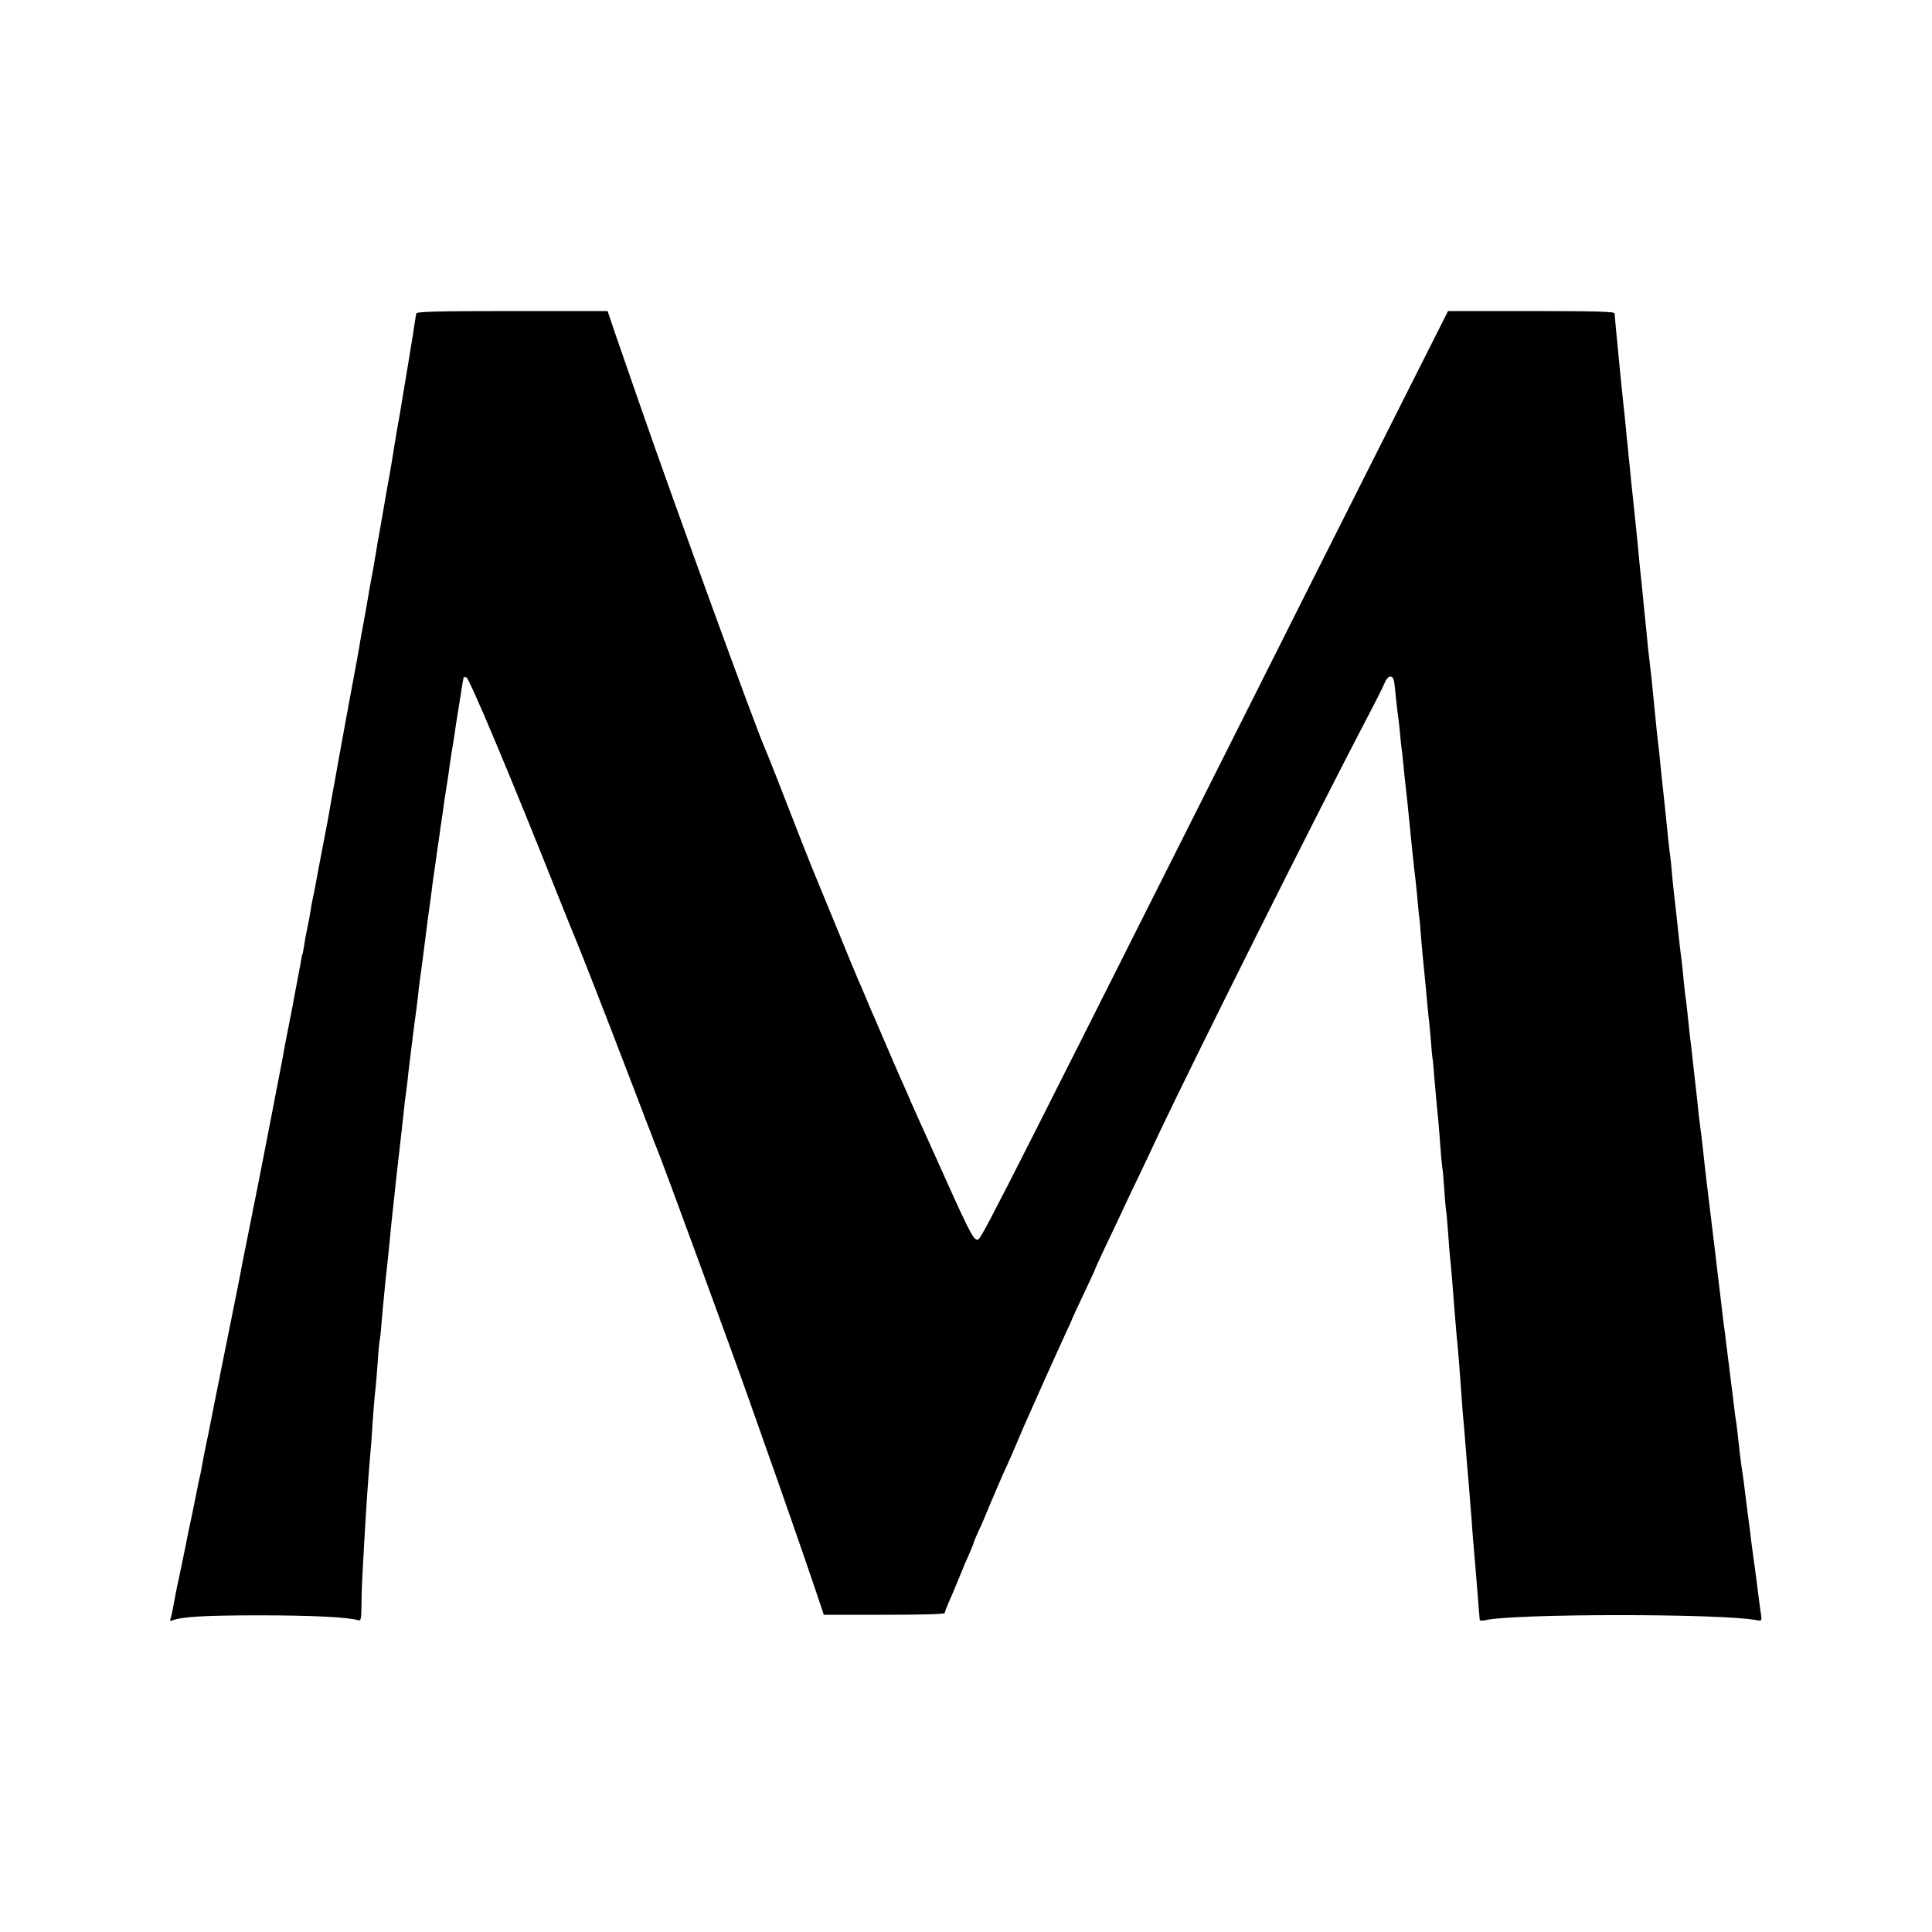
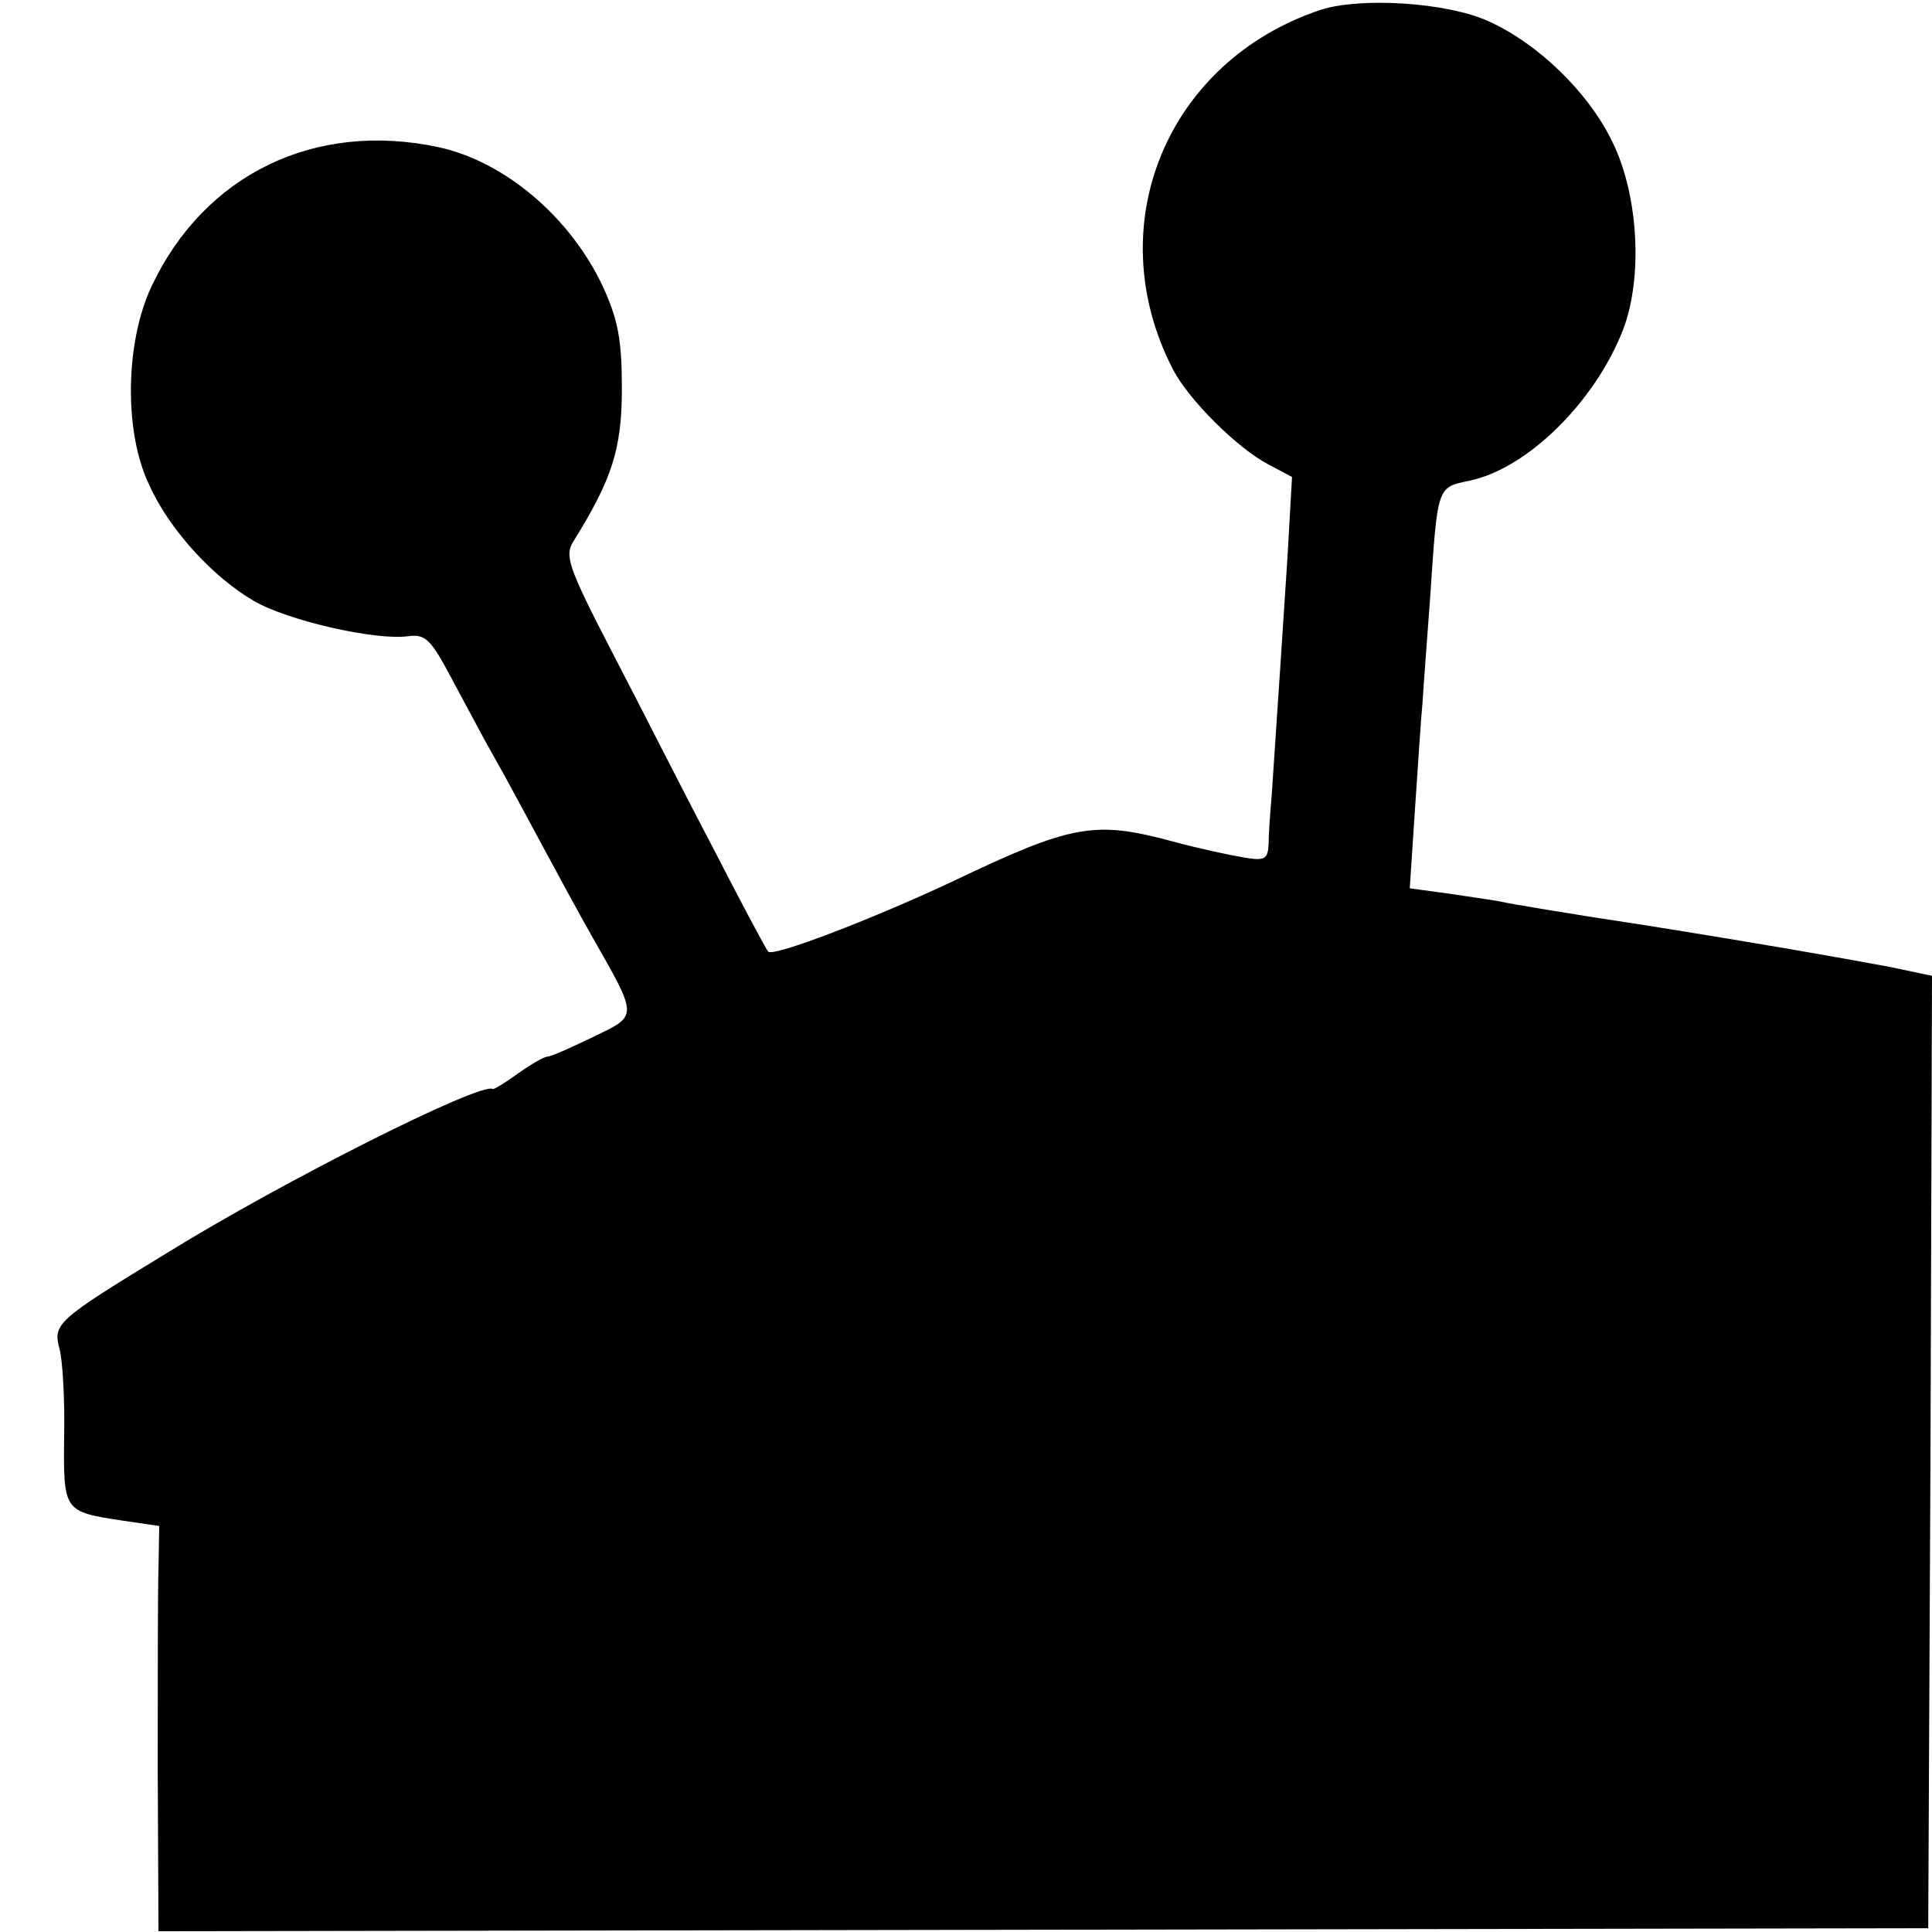
- <svg xmlns="http://www.w3.org/2000/svg" version="1.0" width="1000pt" height="1000pt" viewBox="0 0 1000 1000" preserveAspectRatio="xMidYMid meet">
-   <g transform="translate(0,1000) scale(0.1,-0.1)" fill="#000000" stroke="none">
-     <path d="M2155 8378 c-2 -7 -6 -31 -9 -53 -7 -45 -9 -63 -37 -230 -11 -66 -22 -133 -25 -150 -6 -40 -16 -95 -20 -120 -3 -11 -11 -63 -20 -115 -14 -90 -18 -111 -28 -170 -3 -14 -17 -92 -31 -175 -14 -82 -28 -161 -31 -175 -2 -14 -8 -52 -14 -85 -5 -33 -12 -71 -15 -85 -6 -28 -7 -36 -29 -165 -9 -49 -18 -101 -21 -115 -3 -14 -7 -38 -10 -55 -2 -16 -11 -66 -19 -110 -26 -141 -35 -189 -41 -220 -2 -16 -7 -41 -10 -54 -2 -13 -20 -112 -40 -220 -19 -108 -37 -205 -39 -216 -9 -52 -18 -102 -22 -125 -3 -14 -16 -81 -29 -150 -13 -69 -27 -141 -30 -160 -3 -19 -10 -53 -15 -75 -5 -22 -11 -57 -14 -77 -3 -21 -10 -57 -15 -80 -5 -24 -13 -63 -16 -88 -4 -24 -8 -47 -10 -50 -2 -3 -6 -23 -9 -45 -4 -22 -25 -134 -47 -250 -23 -115 -43 -219 -44 -230 -3 -19 -141 -729 -150 -770 -3 -11 -7 -31 -9 -45 -3 -14 -14 -72 -26 -130 -12 -58 -24 -118 -27 -135 -2 -16 -40 -207 -84 -423 -43 -215 -81 -402 -83 -415 -2 -12 -11 -56 -20 -97 -8 -41 -18 -91 -21 -110 -3 -19 -8 -42 -10 -50 -2 -8 -6 -26 -9 -40 -2 -14 -16 -81 -30 -150 -15 -69 -29 -136 -31 -150 -4 -21 -34 -166 -51 -245 -2 -11 -9 -46 -15 -78 -5 -32 -13 -65 -16 -74 -5 -12 -2 -15 10 -10 49 19 170 26 447 26 272 0 459 -9 513 -25 15 -5 17 4 18 78 1 84 2 107 13 303 13 226 19 315 31 460 4 39 8 95 10 125 5 87 15 212 20 245 2 17 6 73 10 125 3 52 8 102 10 110 2 8 7 51 10 95 4 44 8 94 10 110 6 67 16 162 20 195 2 19 7 67 11 105 4 39 8 81 9 95 5 45 25 234 30 278 3 23 7 62 10 87 3 25 7 64 10 88 8 72 16 140 20 182 3 22 7 56 10 75 2 19 7 55 9 80 6 53 34 280 42 331 2 20 7 59 10 85 2 27 7 60 9 74 2 14 14 99 25 190 11 91 23 176 25 190 2 14 7 48 10 75 3 28 8 61 10 75 2 14 7 45 10 70 3 25 8 56 10 70 2 14 7 45 10 70 3 25 8 56 10 70 2 14 7 45 10 70 3 25 10 70 15 100 5 30 12 75 15 100 3 25 10 70 15 100 5 30 12 73 15 95 3 23 7 50 9 60 2 11 9 56 16 100 7 44 14 87 15 95 2 8 4 18 4 22 1 4 7 5 15 2 16 -6 235 -527 480 -1144 43 -107 82 -204 87 -215 15 -34 174 -441 244 -625 37 -96 78 -203 91 -237 13 -35 35 -93 50 -130 14 -38 29 -77 34 -88 23 -52 400 -1081 477 -1300 19 -55 60 -170 90 -255 69 -193 190 -541 251 -721 l46 -137 313 0 c187 0 313 3 313 9 0 5 9 28 19 52 11 23 36 83 56 132 20 50 45 109 56 132 10 24 19 45 19 49 0 3 11 29 24 57 14 29 41 92 61 142 21 49 48 112 60 140 45 98 63 141 89 202 14 35 37 86 50 115 13 29 52 116 86 193 35 77 80 178 101 223 22 46 39 85 39 87 0 1 27 60 60 129 33 70 60 128 60 131 0 2 22 50 49 107 27 56 67 141 89 188 22 47 64 137 95 200 30 63 75 158 99 210 211 443 824 1668 1077 2150 39 74 78 152 87 173 10 24 22 37 32 35 16 -3 18 -10 27 -108 4 -36 8 -76 11 -90 2 -14 6 -54 10 -90 3 -36 7 -75 9 -88 2 -13 7 -53 10 -90 3 -37 8 -80 10 -97 2 -16 6 -57 10 -90 3 -33 8 -78 10 -100 2 -22 9 -89 15 -150 6 -60 13 -121 15 -135 2 -14 6 -56 10 -95 3 -38 8 -86 10 -105 3 -19 7 -62 9 -95 3 -33 7 -85 10 -115 8 -75 13 -133 21 -215 3 -38 8 -86 10 -105 3 -19 7 -70 11 -113 3 -43 7 -87 9 -97 2 -10 6 -54 9 -97 6 -70 13 -149 22 -238 1 -16 6 -68 9 -115 3 -47 8 -97 10 -111 3 -14 7 -63 10 -109 3 -46 7 -95 9 -109 3 -14 7 -66 11 -116 3 -49 8 -108 10 -130 3 -22 7 -69 10 -105 12 -156 15 -189 20 -250 3 -36 7 -85 10 -110 4 -41 8 -94 21 -270 2 -36 6 -87 9 -115 3 -27 7 -81 10 -120 7 -92 13 -154 20 -240 3 -38 7 -95 10 -125 4 -65 14 -187 20 -250 2 -25 7 -85 11 -135 7 -89 11 -142 13 -159 1 -4 11 -6 24 -3 142 36 1234 36 1409 1 25 -5 27 -3 24 23 -3 15 -14 100 -25 188 -12 88 -24 178 -27 200 -2 22 -7 56 -9 75 -3 19 -7 53 -10 75 -5 41 -11 88 -20 160 -3 22 -8 56 -11 75 -7 49 -12 96 -19 160 -3 30 -8 66 -10 80 -3 14 -7 48 -10 75 -3 28 -8 64 -10 80 -2 17 -7 53 -10 80 -3 28 -8 64 -10 80 -2 17 -7 53 -10 80 -3 28 -8 64 -10 80 -3 17 -7 53 -10 80 -3 28 -10 84 -15 125 -5 41 -12 98 -15 125 -3 28 -7 66 -10 85 -2 19 -11 94 -20 165 -9 72 -18 146 -20 165 -2 19 -7 58 -10 85 -14 133 -27 235 -30 255 -1 8 -6 47 -9 85 -4 39 -10 90 -13 115 -3 25 -6 56 -8 70 -2 25 -13 117 -20 175 -2 17 -6 59 -10 95 -4 36 -8 76 -11 90 -2 14 -6 54 -10 90 -3 36 -7 76 -9 90 -4 29 -15 120 -20 170 -3 34 -13 121 -21 190 -2 19 -7 64 -10 100 -3 36 -7 76 -9 90 -5 30 -11 92 -25 230 -6 58 -13 121 -15 140 -2 19 -7 62 -10 95 -3 33 -7 74 -9 90 -5 35 -15 130 -21 195 -16 167 -17 174 -29 275 -3 22 -8 69 -11 105 -4 36 -8 81 -10 100 -2 19 -7 64 -10 100 -3 36 -8 81 -10 100 -2 19 -7 62 -10 95 -6 67 -10 111 -29 290 -13 118 -17 164 -21 205 -3 25 -7 65 -9 90 -3 25 -8 74 -11 110 -4 36 -8 83 -11 105 -12 110 -46 462 -47 483 0 9 -93 12 -431 12 l-431 0 -321 -637 c-177 -351 -559 -1110 -849 -1688 -1282 -2550 -1248 -2482 -1268 -2481 -21 1 -46 52 -229 461 -27 61 -59 130 -70 155 -11 25 -28 63 -38 85 -9 22 -26 60 -37 85 -11 25 -49 110 -83 190 -34 80 -68 159 -75 175 -8 17 -28 64 -45 105 -17 41 -38 89 -45 105 -7 17 -55 131 -105 255 -51 124 -98 239 -105 255 -16 36 -125 313 -201 510 -30 77 -59 149 -64 160 -41 88 -468 1261 -648 1780 -50 143 -108 311 -129 372 l-38 113 -493 0 c-385 0 -494 -3 -497 -12z" />
-   </g>
+ <svg xmlns="http://www.w3.org/2000/svg" version="1" width="341.333" height="341.333" viewBox="0 0 256 256">
+   <path d="M175 1.3c-20.4 6.8-29.4 28.6-19.6 47.6 2.1 4.1 8.6 10.5 12.6 12.6l3.2 1.7-.6 10.6c-.6 9.4-1.2 18.2-2.1 31.7-.2 2.2-.4 5-.4 6.3-.1 2.1-.5 2.3-3.4 1.8-1.8-.3-6-1.2-9.3-2.1-10.4-2.8-13.3-2.3-29.4 5.4-10.7 5-23.5 9.9-24.2 9.2-.3-.3-3.7-6.7-7.5-14.1-3.9-7.4-9.8-19.1-13.3-25.8-5.8-11.2-6.2-12.6-5-14.5 5.1-8.2 6.4-12.2 6.4-20.2 0-6.5-.5-9.1-2.5-13.5-4.3-9.2-13-16.6-21.8-18.5-16.4-3.5-31 3.6-38 18.4-3.5 7.4-3.7 19.2-.4 26.2 2.6 5.9 8.4 12.3 13.9 15.5 4.4 2.6 16.1 5.3 20.5 4.7 2.3-.3 3 .4 5.9 5.9 1.9 3.5 4.2 7.9 5.3 9.8 1.1 1.9 3.8 6.9 6 11s5.4 10 7.1 13c6.2 10.9 6.2 10.5.2 13.4-2.9 1.4-5.6 2.6-6 2.6-.5 0-2.2 1-3.9 2.2-1.8 1.3-3.3 2.2-3.4 2.1-1.5-1-27.8 12.2-43.3 21.8-14.6 8.9-15 9.3-14.1 12.7.4 1.5.7 6.7.6 11.5-.1 10-.1 10 7.8 11.2l4.8.7-.1 5.7c-.1 3.1-.1 15.1-.1 26.8l.1 21.2 117.3-.2 117.2-.2.3-63.1.2-63.1-5.7-1.2c-7.6-1.4-16-2.9-32.3-5.5-10.6-1.6-18.2-2.9-19-3.1-.3-.1-3.1-.5-6.4-1l-5.8-.8.7-10.6c.4-5.8.8-12.2 1-14.1.1-1.9.6-8.2 1-13.8 1-14.9.9-14.6 5.2-15.5 7.7-1.6 16.7-10.5 20.4-20.1 2.6-6.9 2-17.7-1.4-24.7-3.2-6.7-10-13.2-16.5-16.1C191.7.3 180.3-.4 175 1.3z" />
</svg>
